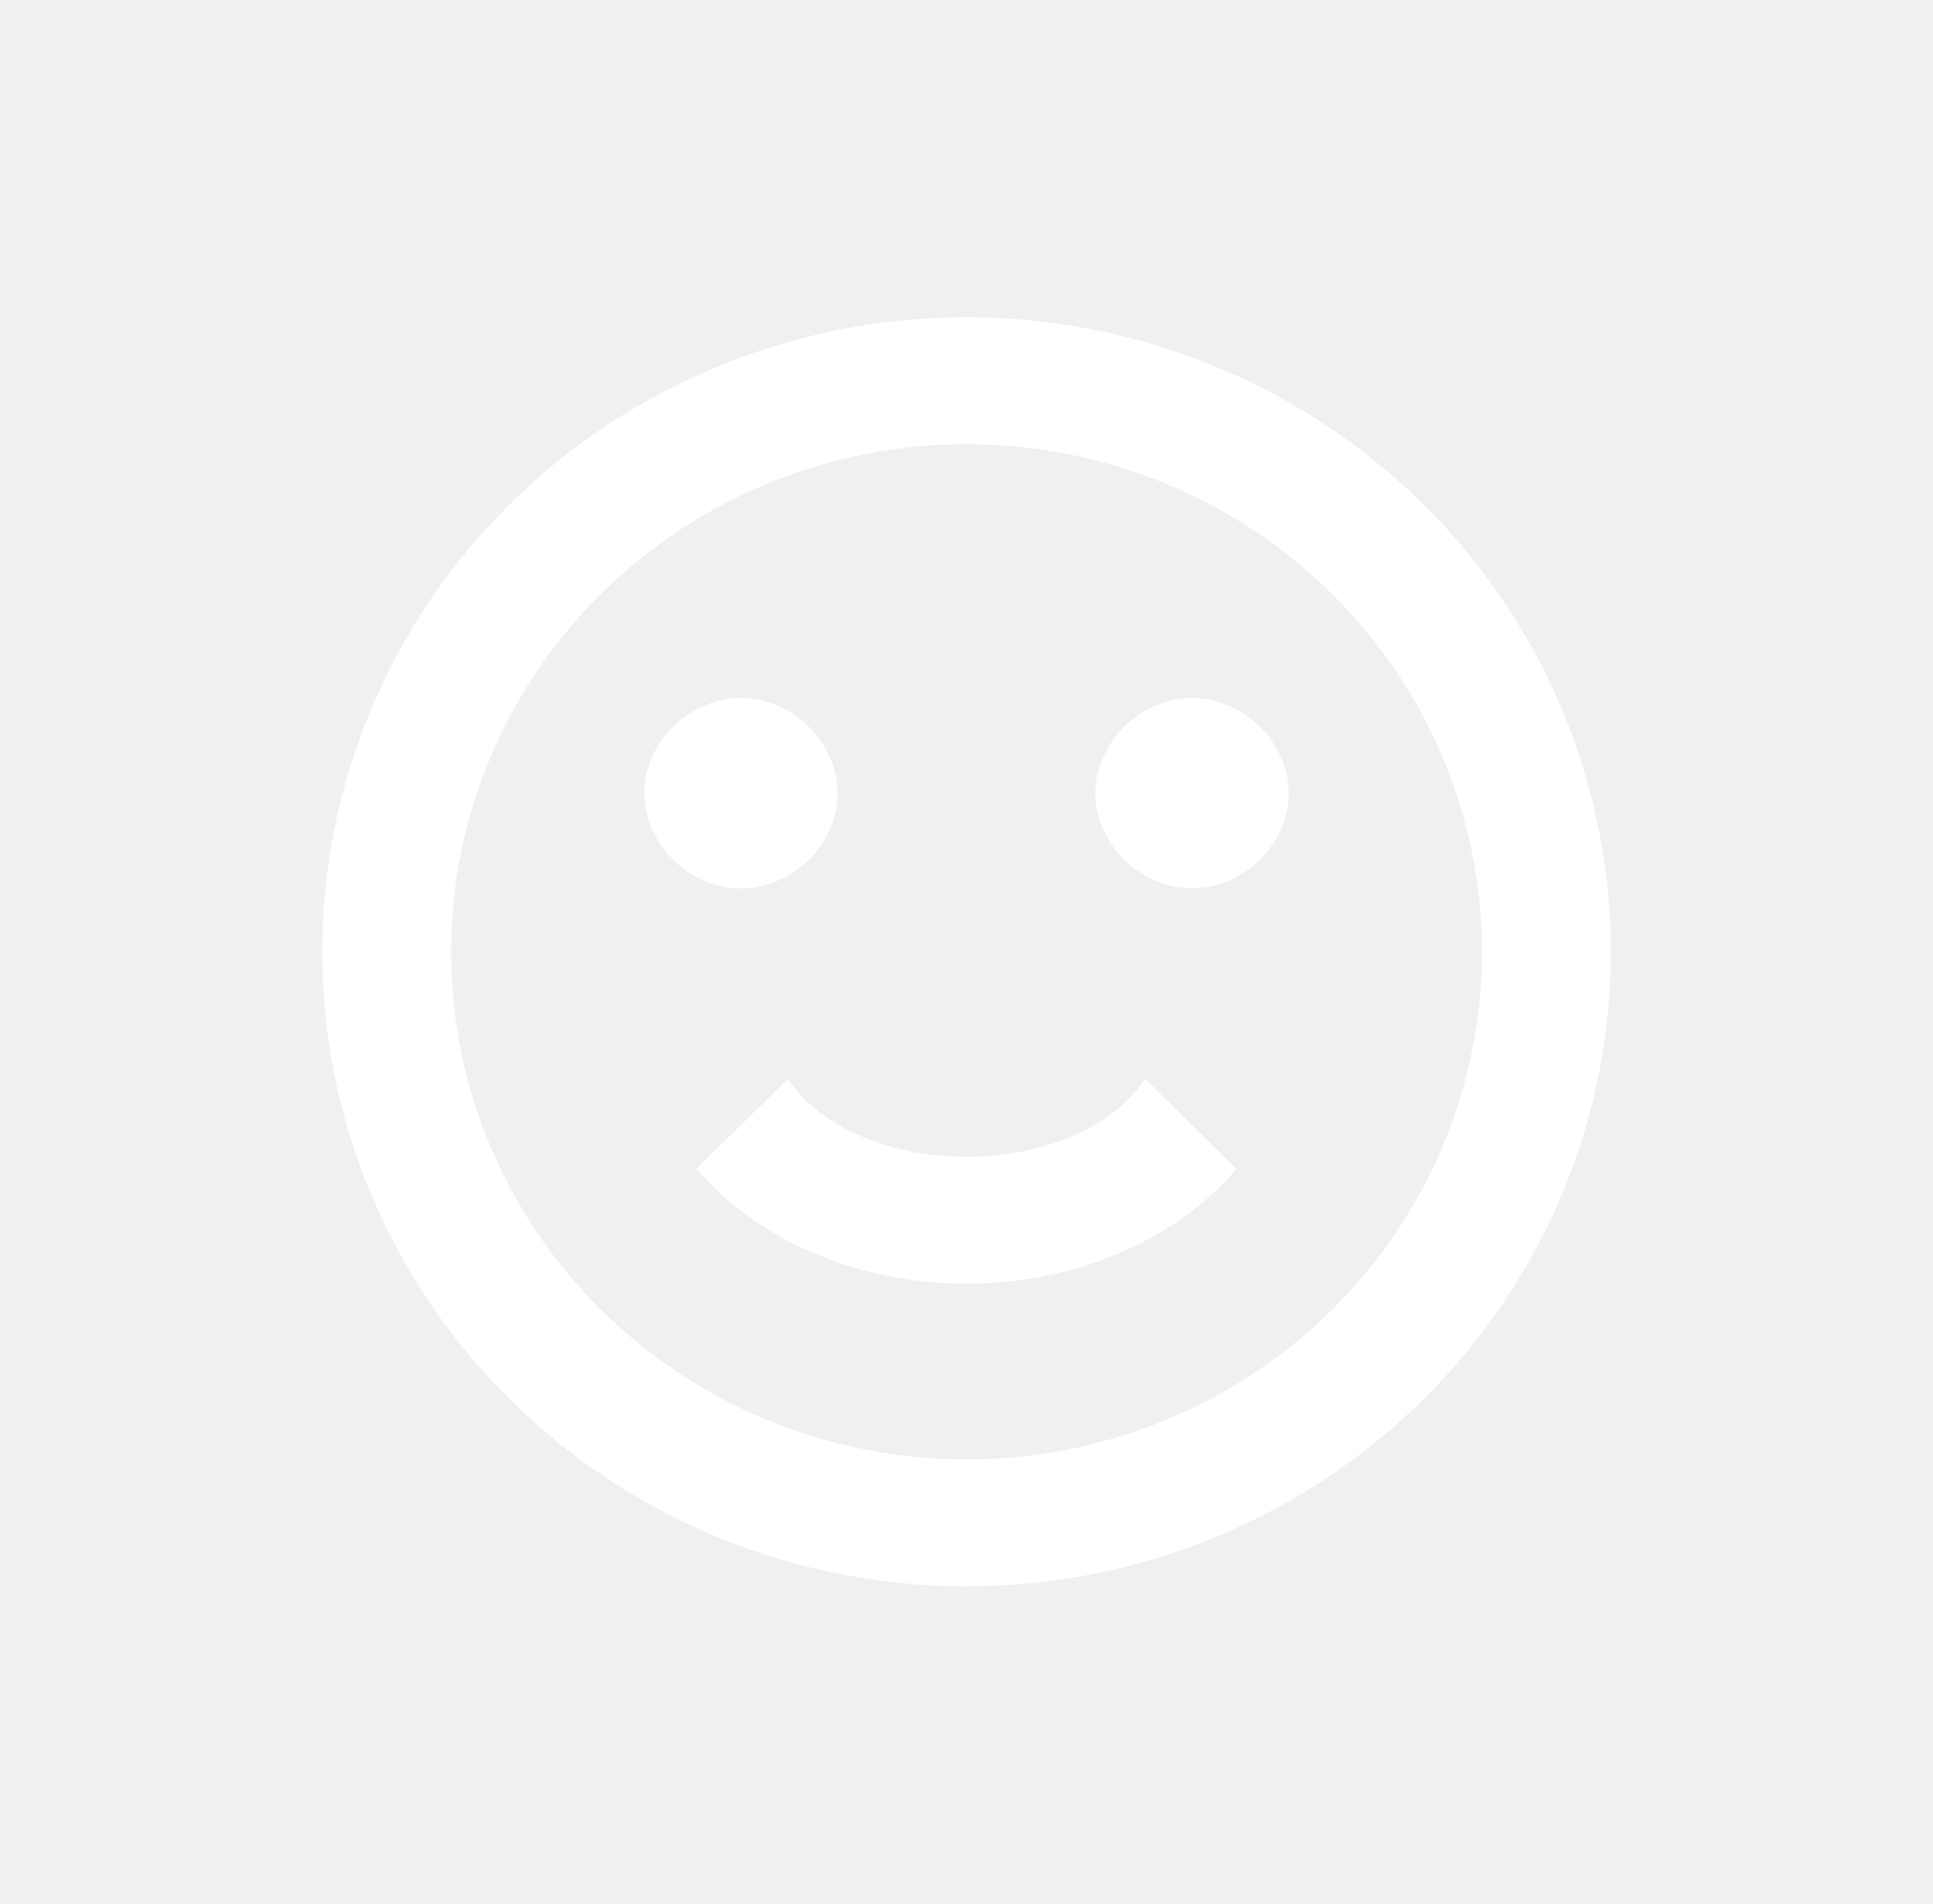
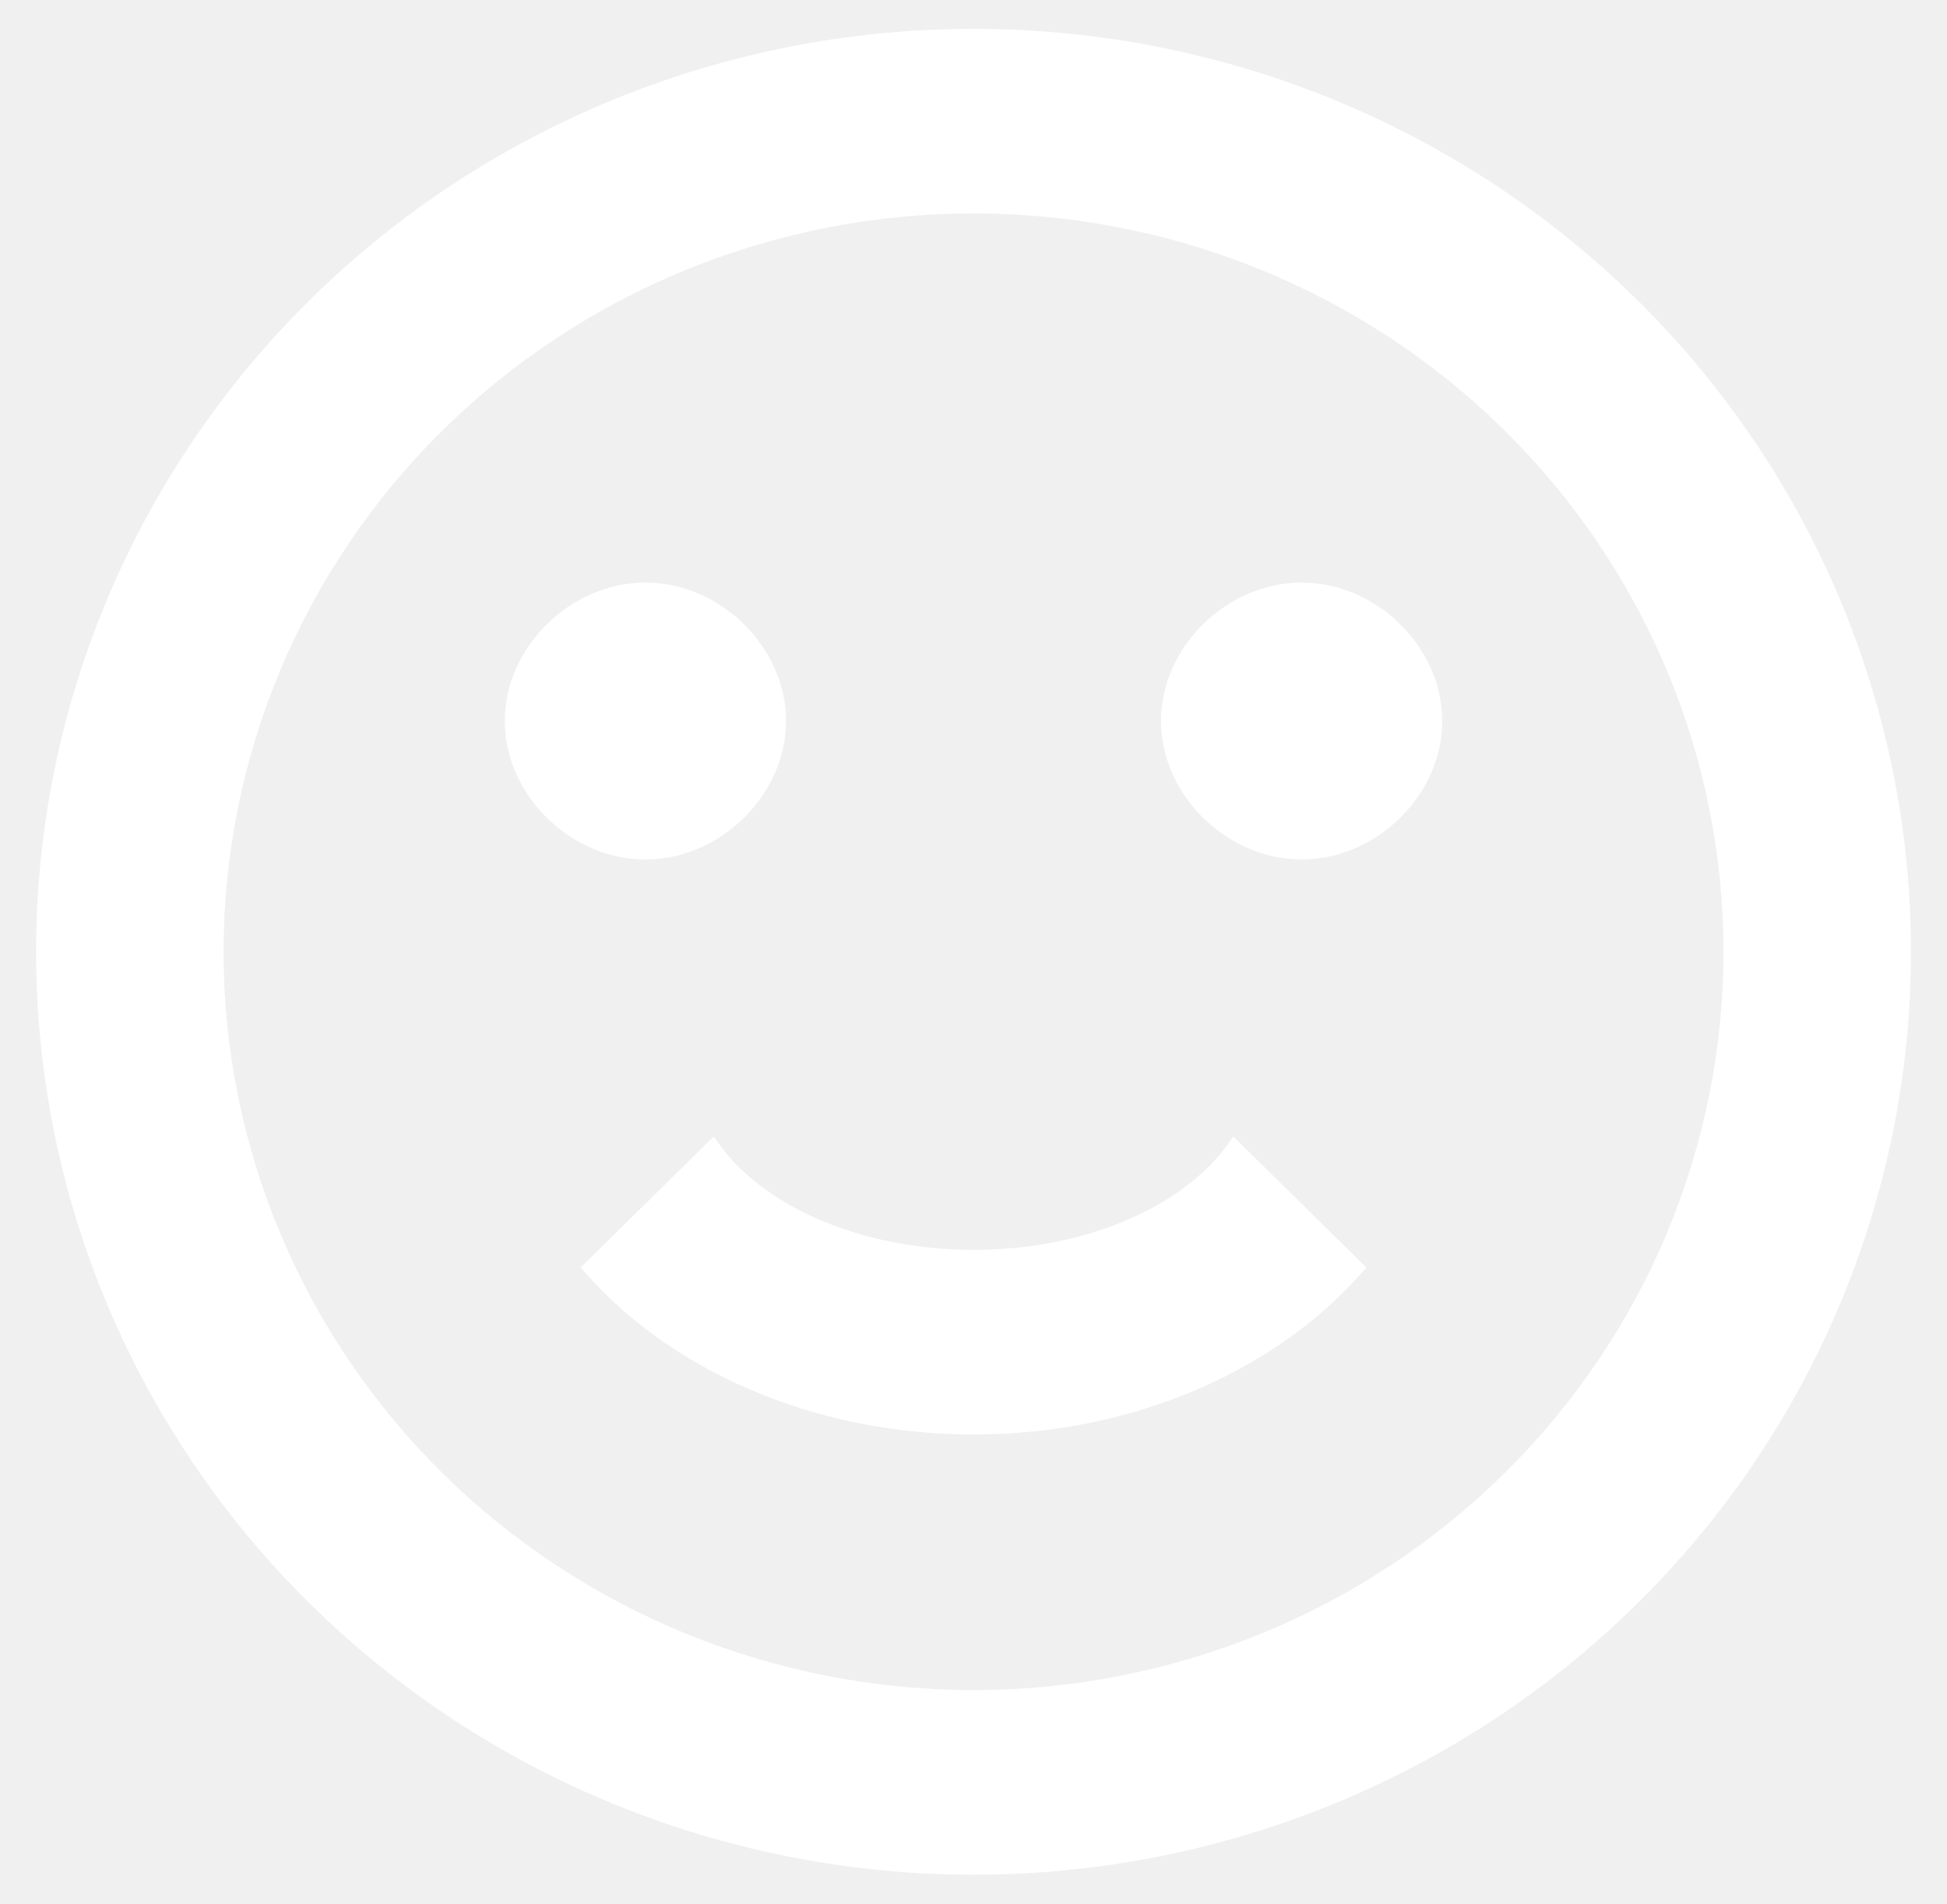
- <svg xmlns="http://www.w3.org/2000/svg" width="65" height="64" viewBox="0 0 65 64" fill="none">
-   <path d="M49.834 32C49.834 27.474 48.008 23.133 44.757 19.932C41.507 16.731 37.098 14.933 32.501 14.933C27.904 14.933 23.495 16.731 20.244 19.932C16.994 23.133 15.167 27.474 15.167 32C15.167 36.526 16.994 40.867 20.244 44.068C23.495 47.268 27.904 49.066 32.501 49.066C37.098 49.066 41.507 47.268 44.757 44.068C48.008 40.867 49.834 36.526 49.834 32ZM54.167 32C54.167 37.658 51.885 43.084 47.821 47.085C43.758 51.086 38.247 53.333 32.501 53.333C29.655 53.333 26.838 52.781 24.209 51.709C21.581 50.637 19.192 49.066 17.18 47.085C13.117 43.084 10.834 37.658 10.834 32C10.834 26.342 13.117 20.916 17.18 16.915C21.243 12.914 26.754 10.666 32.501 10.666C35.346 10.666 38.163 11.218 40.792 12.29C43.421 13.363 45.809 14.934 47.821 16.915C49.833 18.896 51.429 21.248 52.518 23.836C53.607 26.424 54.167 29.198 54.167 32ZM28.167 26.666C28.167 28.373 26.651 29.866 24.917 29.866C23.184 29.866 21.667 28.373 21.667 26.666C21.667 24.96 23.184 23.466 24.917 23.466C26.651 23.466 28.167 24.96 28.167 26.666ZM43.334 26.666C43.334 28.373 41.817 29.866 40.084 29.866C38.351 29.866 36.834 28.373 36.834 26.666C36.834 24.96 38.351 23.466 40.084 23.466C41.817 23.466 43.334 24.96 43.334 26.666ZM32.501 43.157C28.709 43.157 25.372 41.6 23.422 39.296L26.499 36.267C27.474 37.803 29.792 38.891 32.501 38.891C35.209 38.891 37.527 37.803 38.502 36.267L41.579 39.296C39.629 41.6 36.292 43.157 32.501 43.157Z" fill="white" />
+ <svg xmlns="http://www.w3.org/2000/svg" width="45" height="44" viewBox="0 0 45 44" fill="none">
+   <path d="M39.834 22C39.834 17.474 38.008 13.133 34.757 9.932C31.506 6.731 27.098 4.933 22.501 4.933C17.904 4.933 13.495 6.731 10.244 9.932C6.994 13.133 5.167 17.474 5.167 22C5.167 26.526 6.994 30.867 10.244 34.068C13.495 37.268 17.904 39.066 22.501 39.066C27.098 39.066 31.506 37.268 34.757 34.068C38.008 30.867 39.834 26.526 39.834 22ZM44.167 22C44.167 27.658 41.885 33.084 37.821 37.085C33.758 41.086 28.247 43.333 22.501 43.333C19.655 43.333 16.838 42.781 14.209 41.709C11.581 40.637 9.192 39.066 7.18 37.085C3.117 33.084 0.834 27.658 0.834 22C0.834 16.342 3.117 10.916 7.18 6.915C11.243 2.914 16.754 0.667 22.501 0.667C25.346 0.667 28.163 1.218 30.792 2.29C33.421 3.363 35.809 4.934 37.821 6.915C39.833 8.896 41.429 11.248 42.518 13.836C43.607 16.424 44.167 19.198 44.167 22ZM18.167 16.666C18.167 18.373 16.651 19.866 14.917 19.866C13.184 19.866 11.667 18.373 11.667 16.666C11.667 14.96 13.184 13.466 14.917 13.466C16.651 13.466 18.167 14.96 18.167 16.666ZM33.334 16.666C33.334 18.373 31.817 19.866 30.084 19.866C28.351 19.866 26.834 18.373 26.834 16.666C26.834 14.96 28.351 13.466 30.084 13.466C31.817 13.466 33.334 14.96 33.334 16.666ZM22.501 33.157C18.709 33.157 15.372 31.6 13.422 29.296L16.499 26.267C17.474 27.802 19.792 28.89 22.501 28.89C25.209 28.89 27.527 27.802 28.502 26.267L31.579 29.296C29.629 31.6 26.292 33.157 22.501 33.157Z" fill="white" />
</svg>
